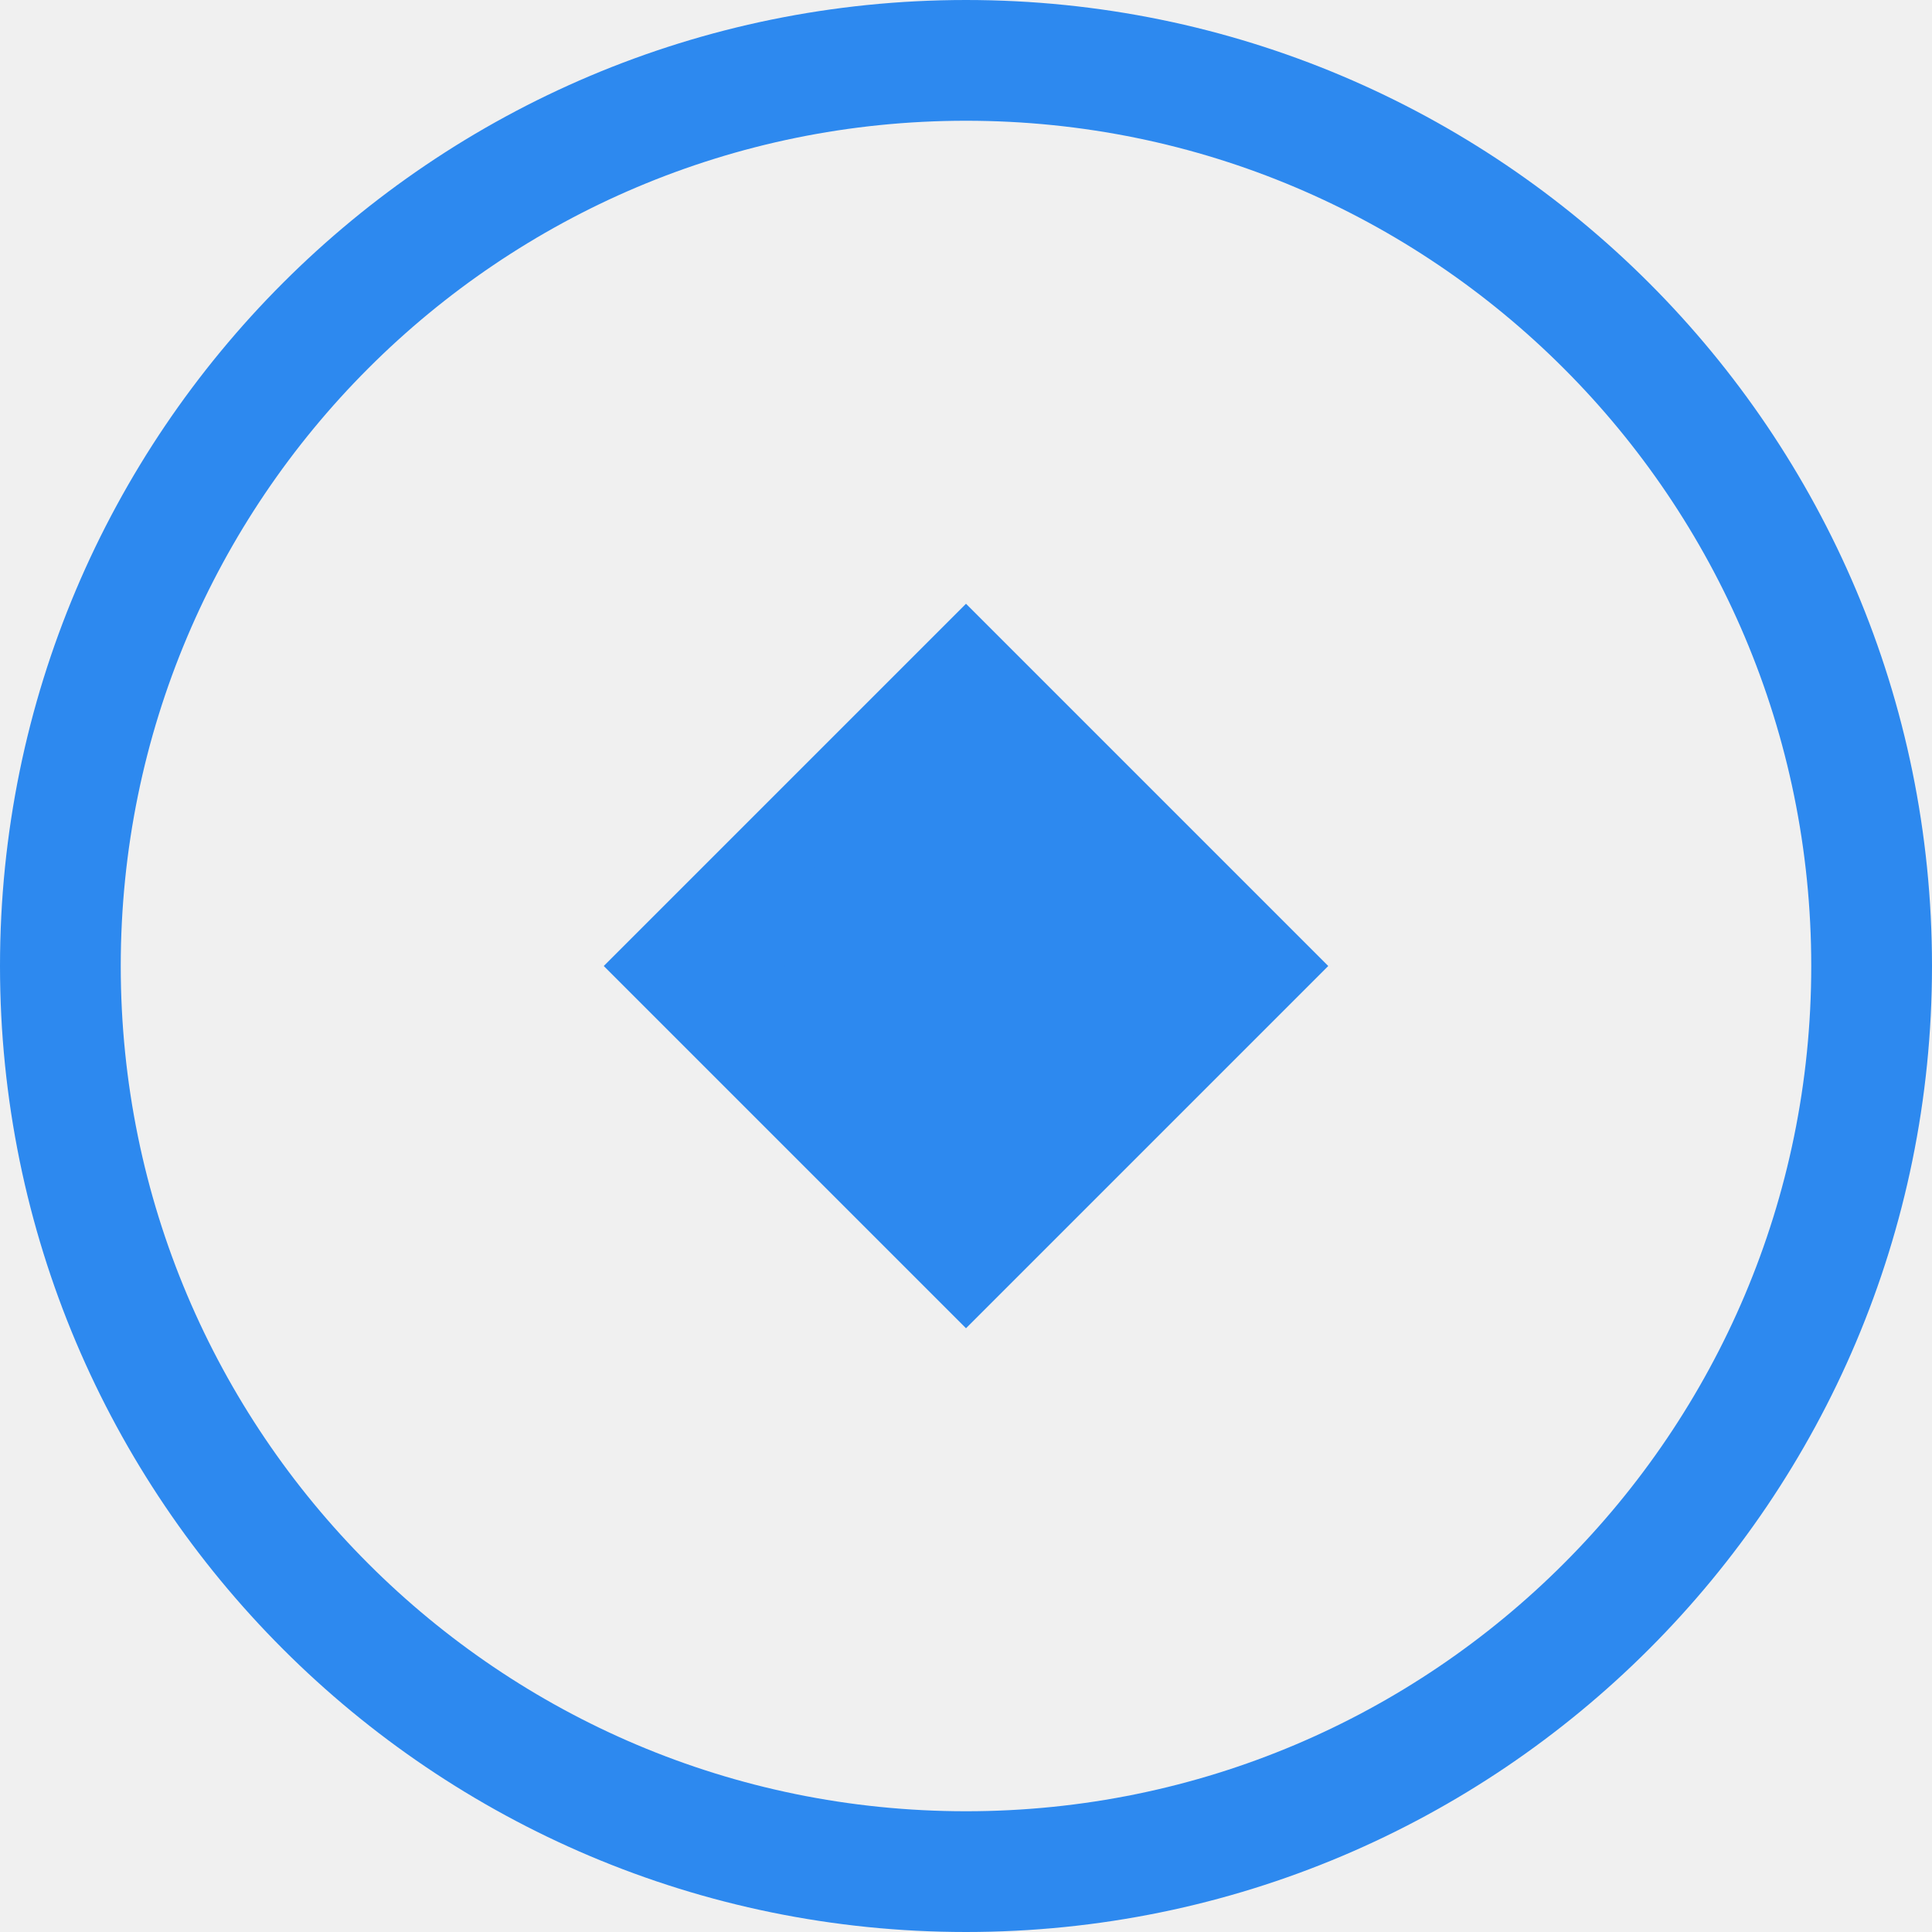
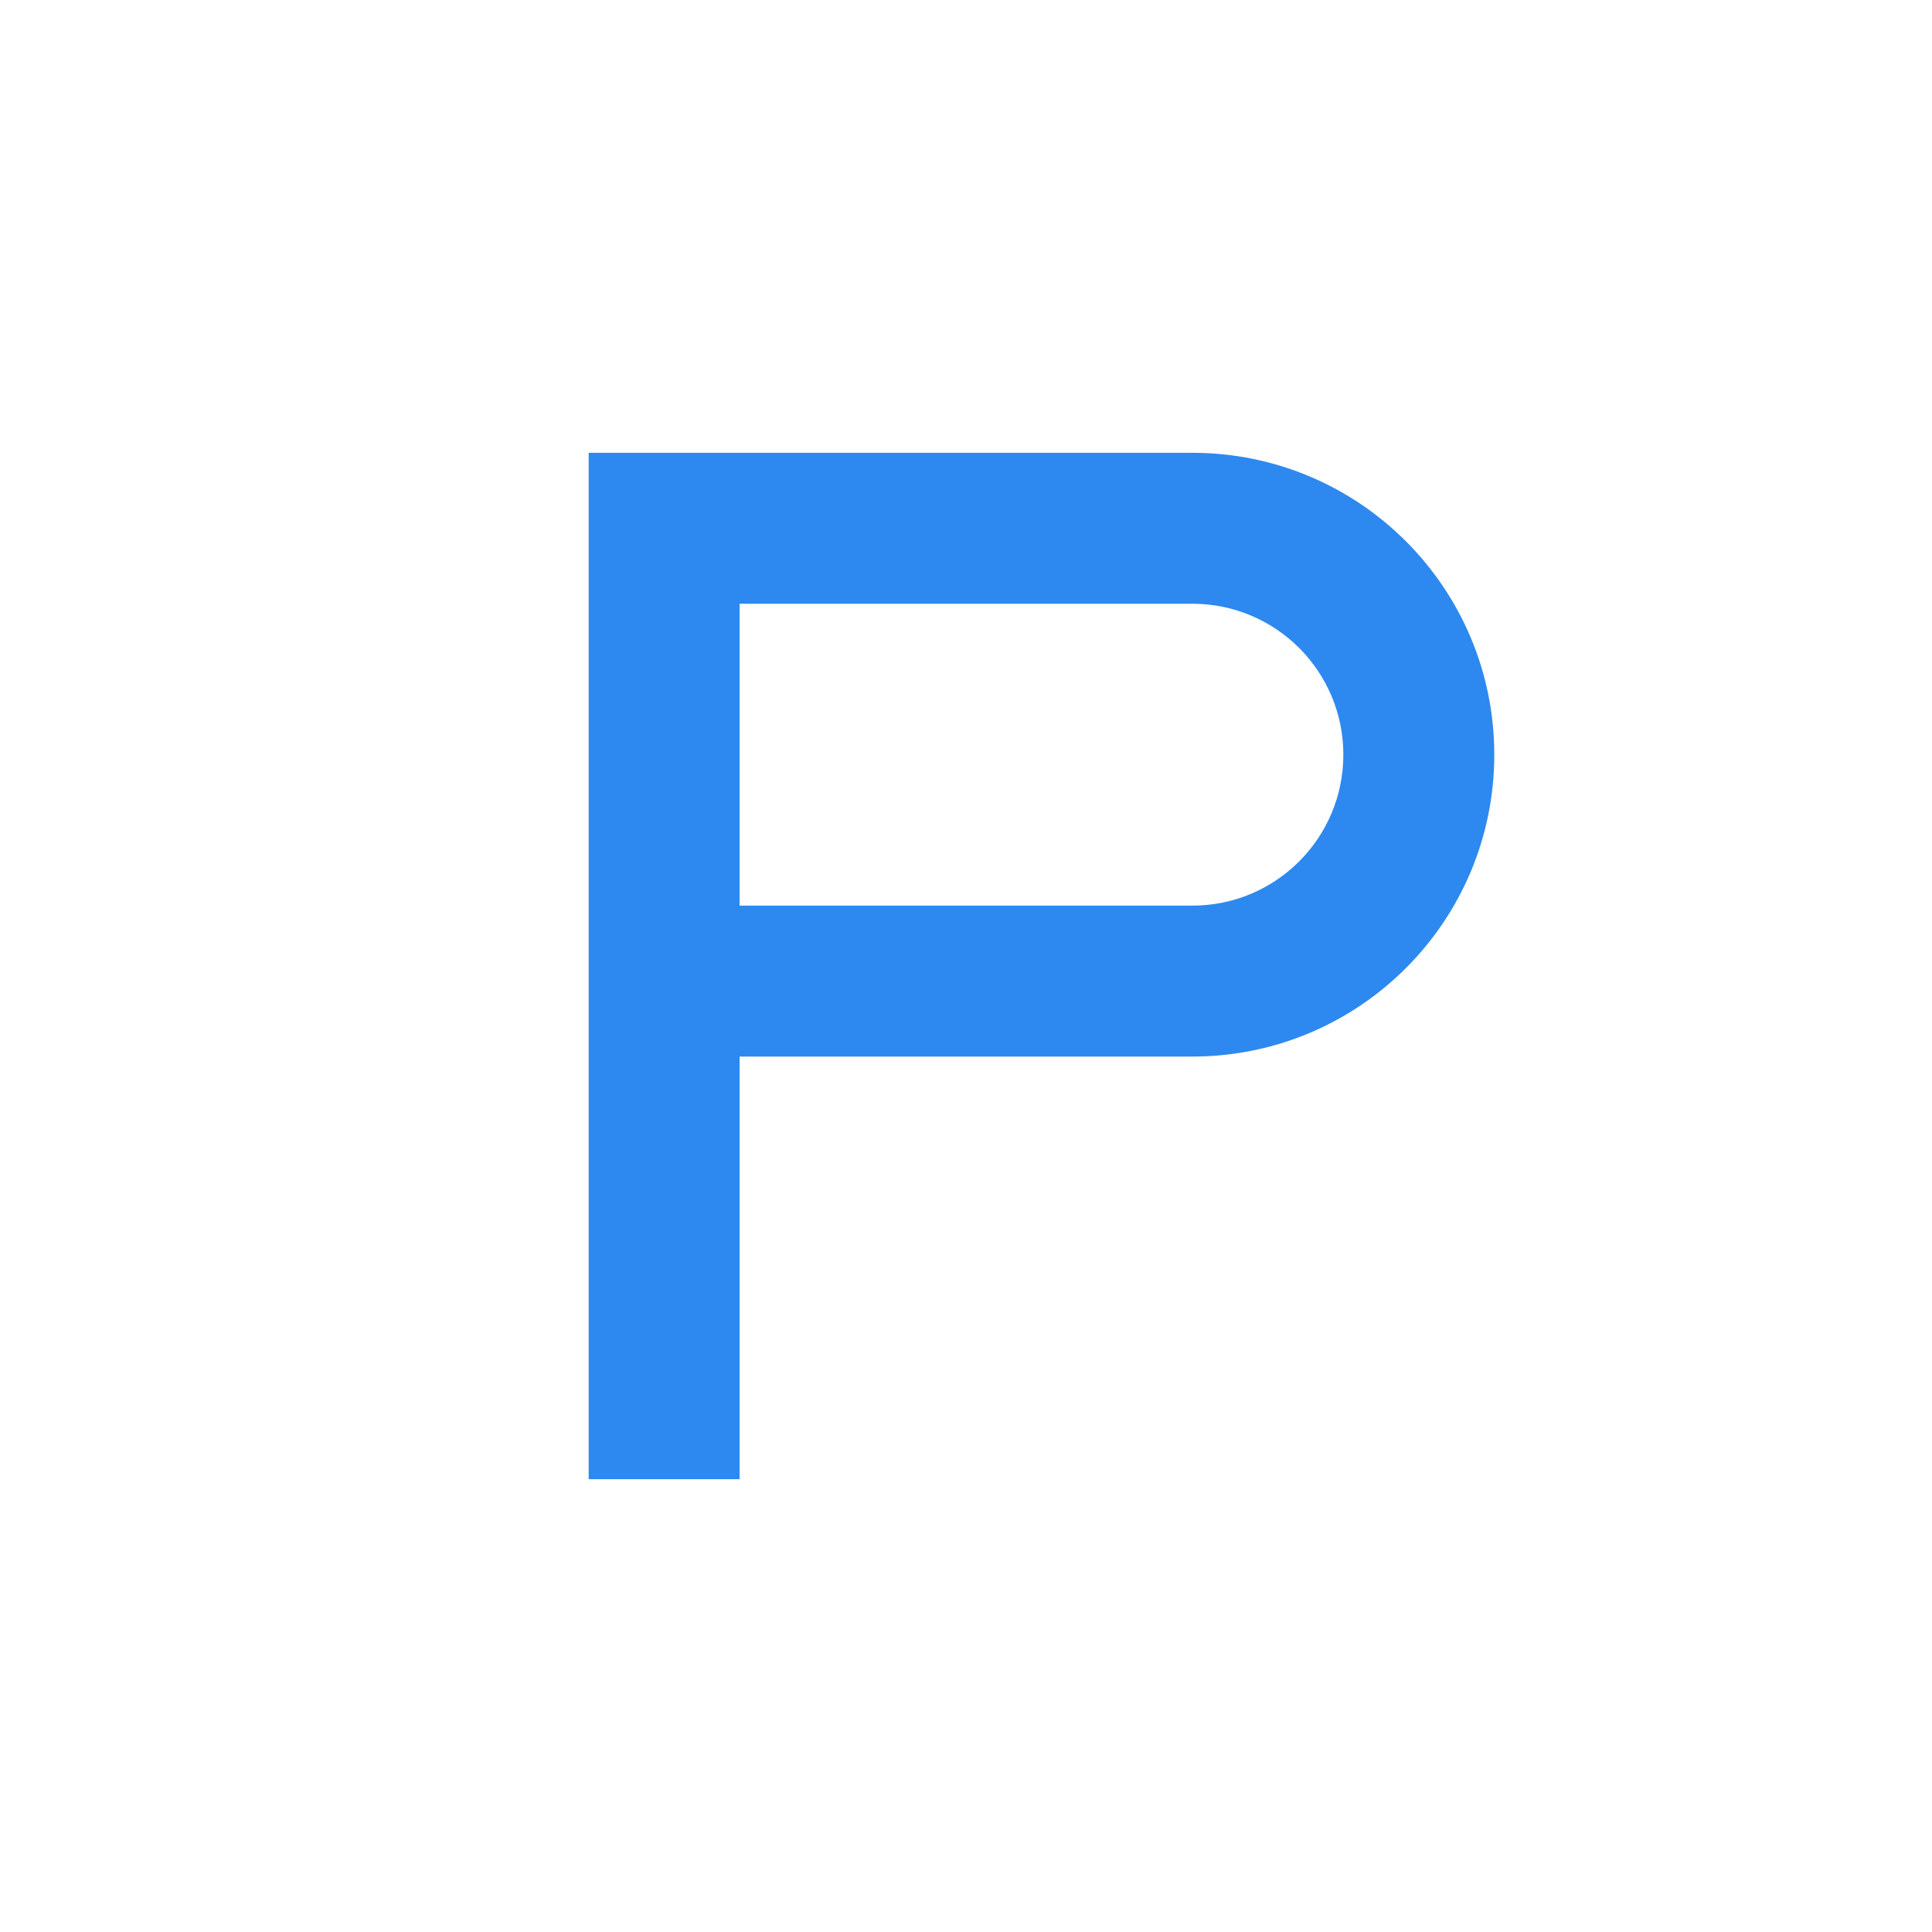
<svg xmlns="http://www.w3.org/2000/svg" width="512" height="512" viewBox="0 0 512 512" version="1.1">
-   <circle cx="256" cy="256" r="240" fill="none" stroke="#2D89EF" stroke-width="32" />
-   <path d="M160 256 L256 160 L352 256 L256 352 Z" fill="#2D89EF" />
-   <circle cx="256" cy="256" r="48" fill="#2D89EF" />
+   <rect width="512" height="512" fill="#ffffff" />
+   <path d="M156 120h160c44.183 0 80 35.817 80 80s-35.817 80-80 80h-120v112h-40V120zm40 40v80h120c22.091 0 40-17.909 40-40s-17.909-40-40-40h-120z" fill="#2D89EF" />
</svg>
